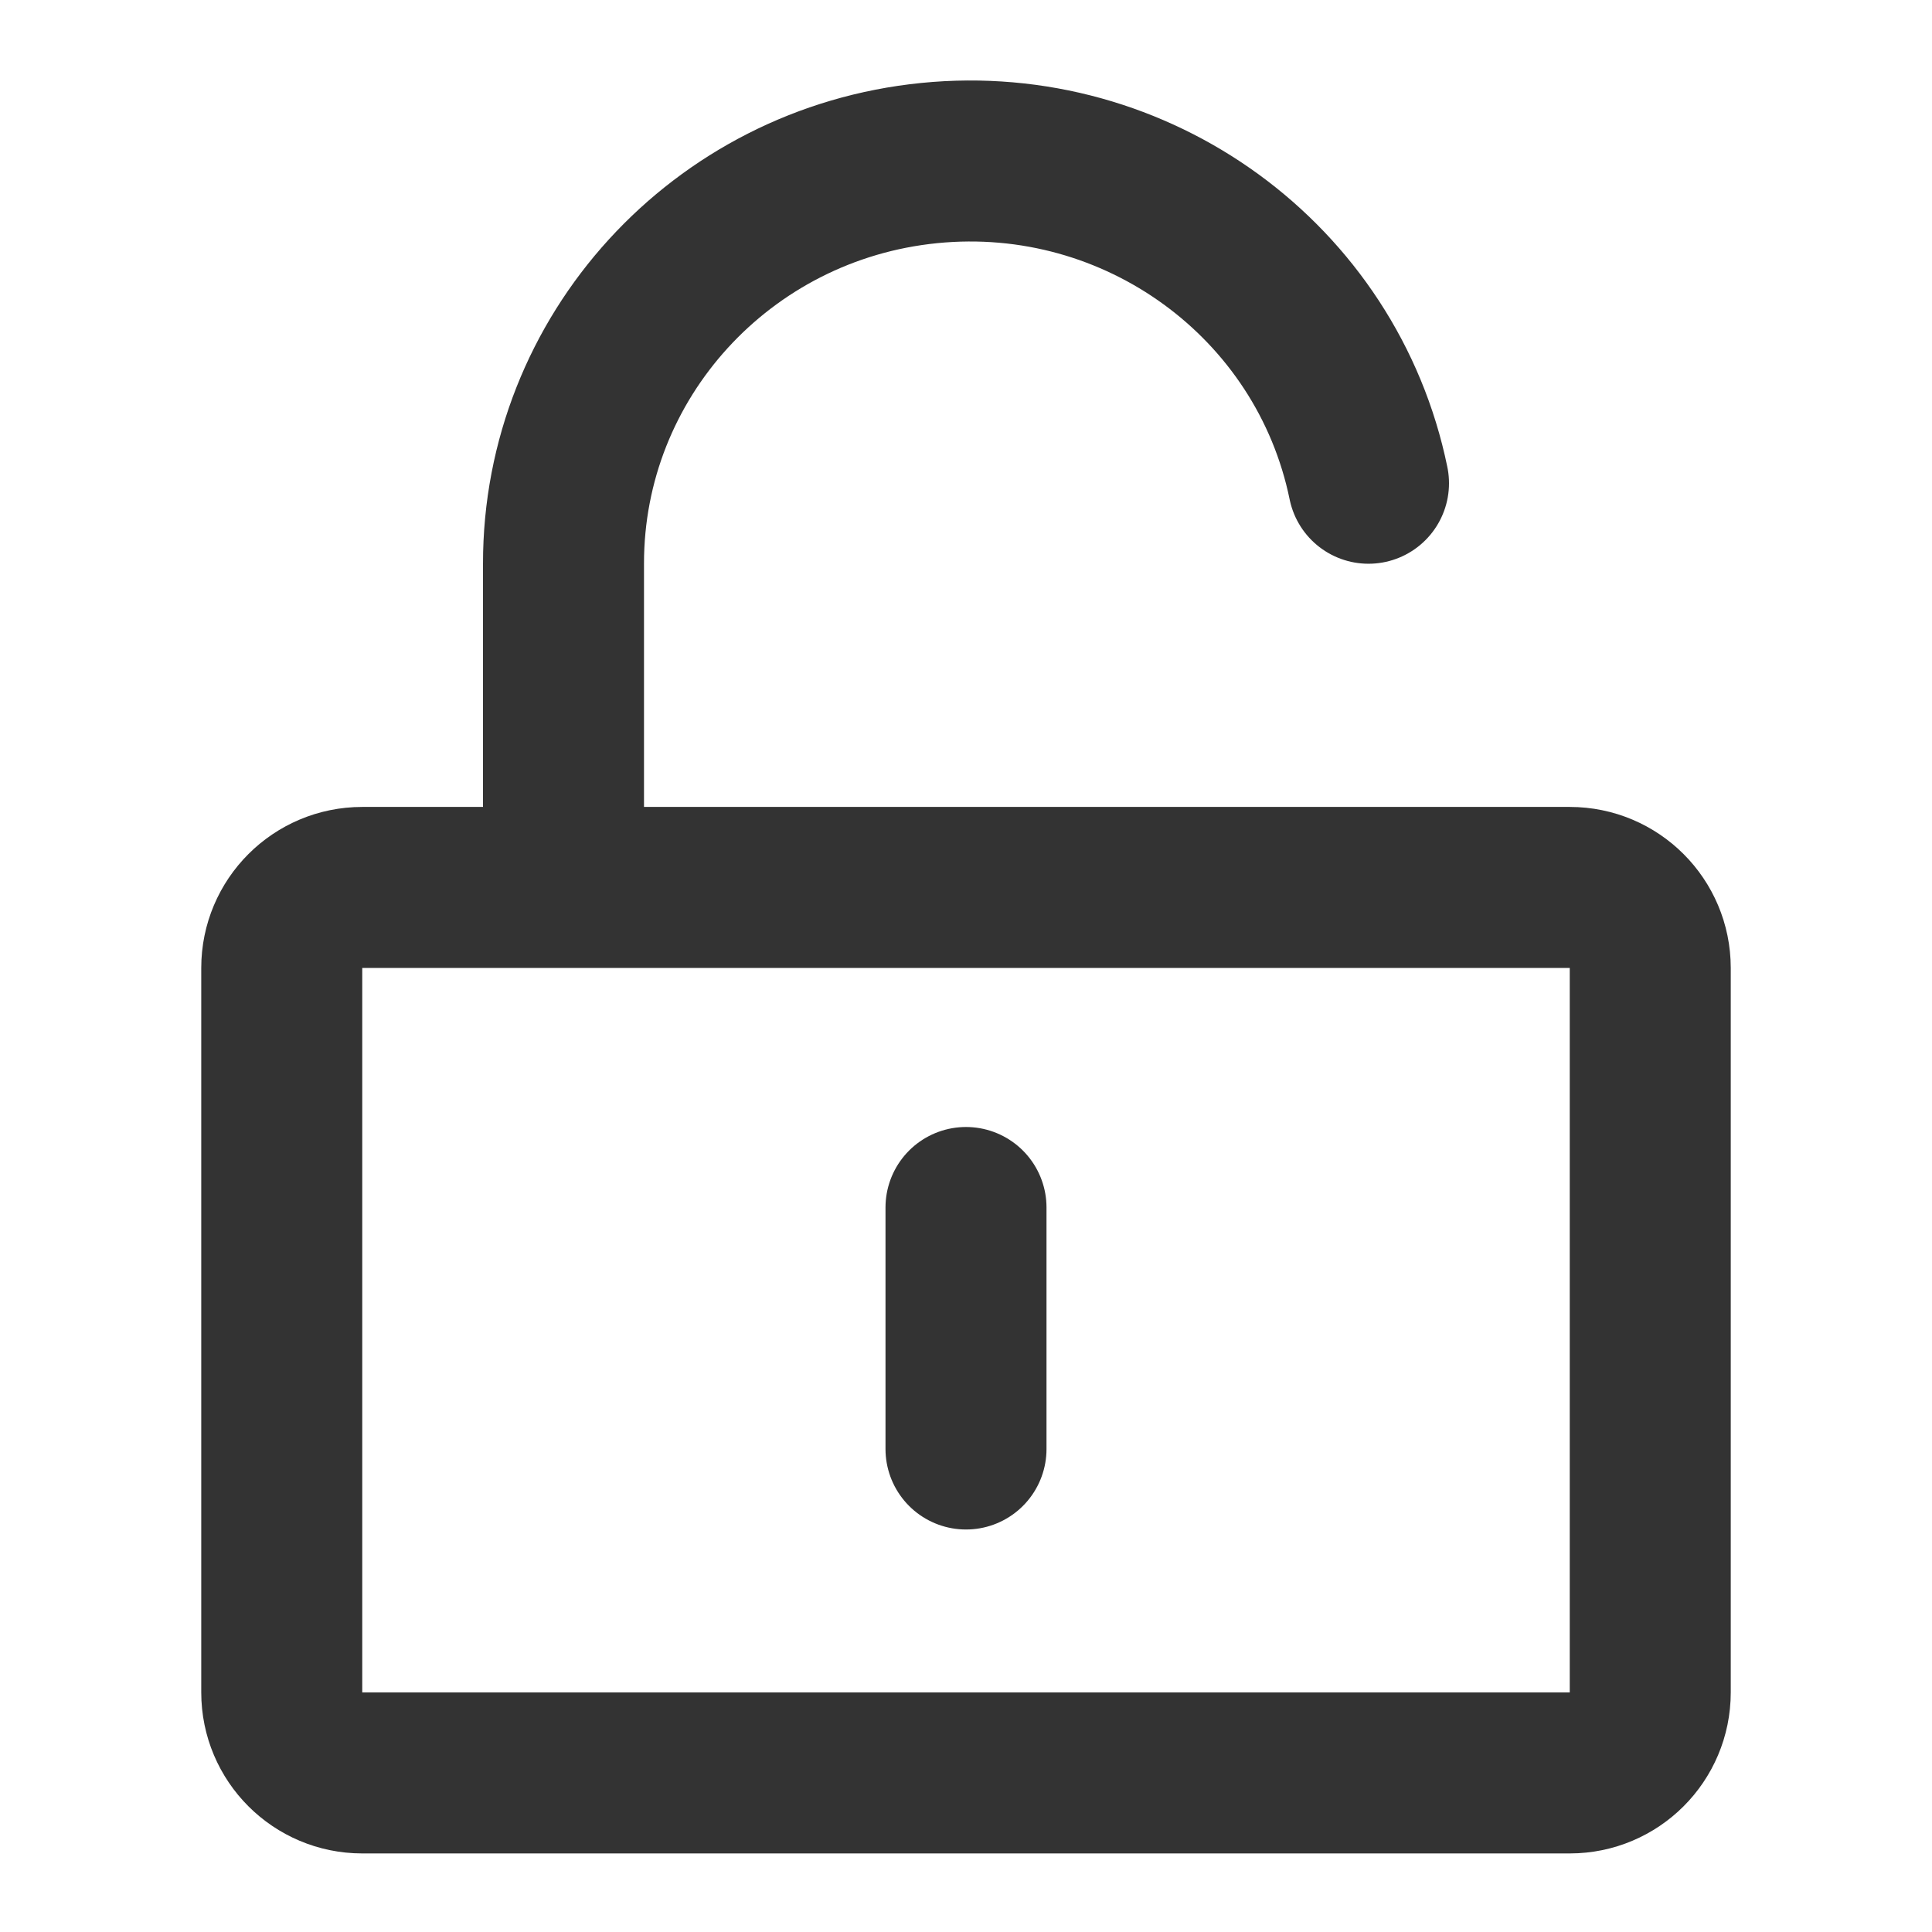
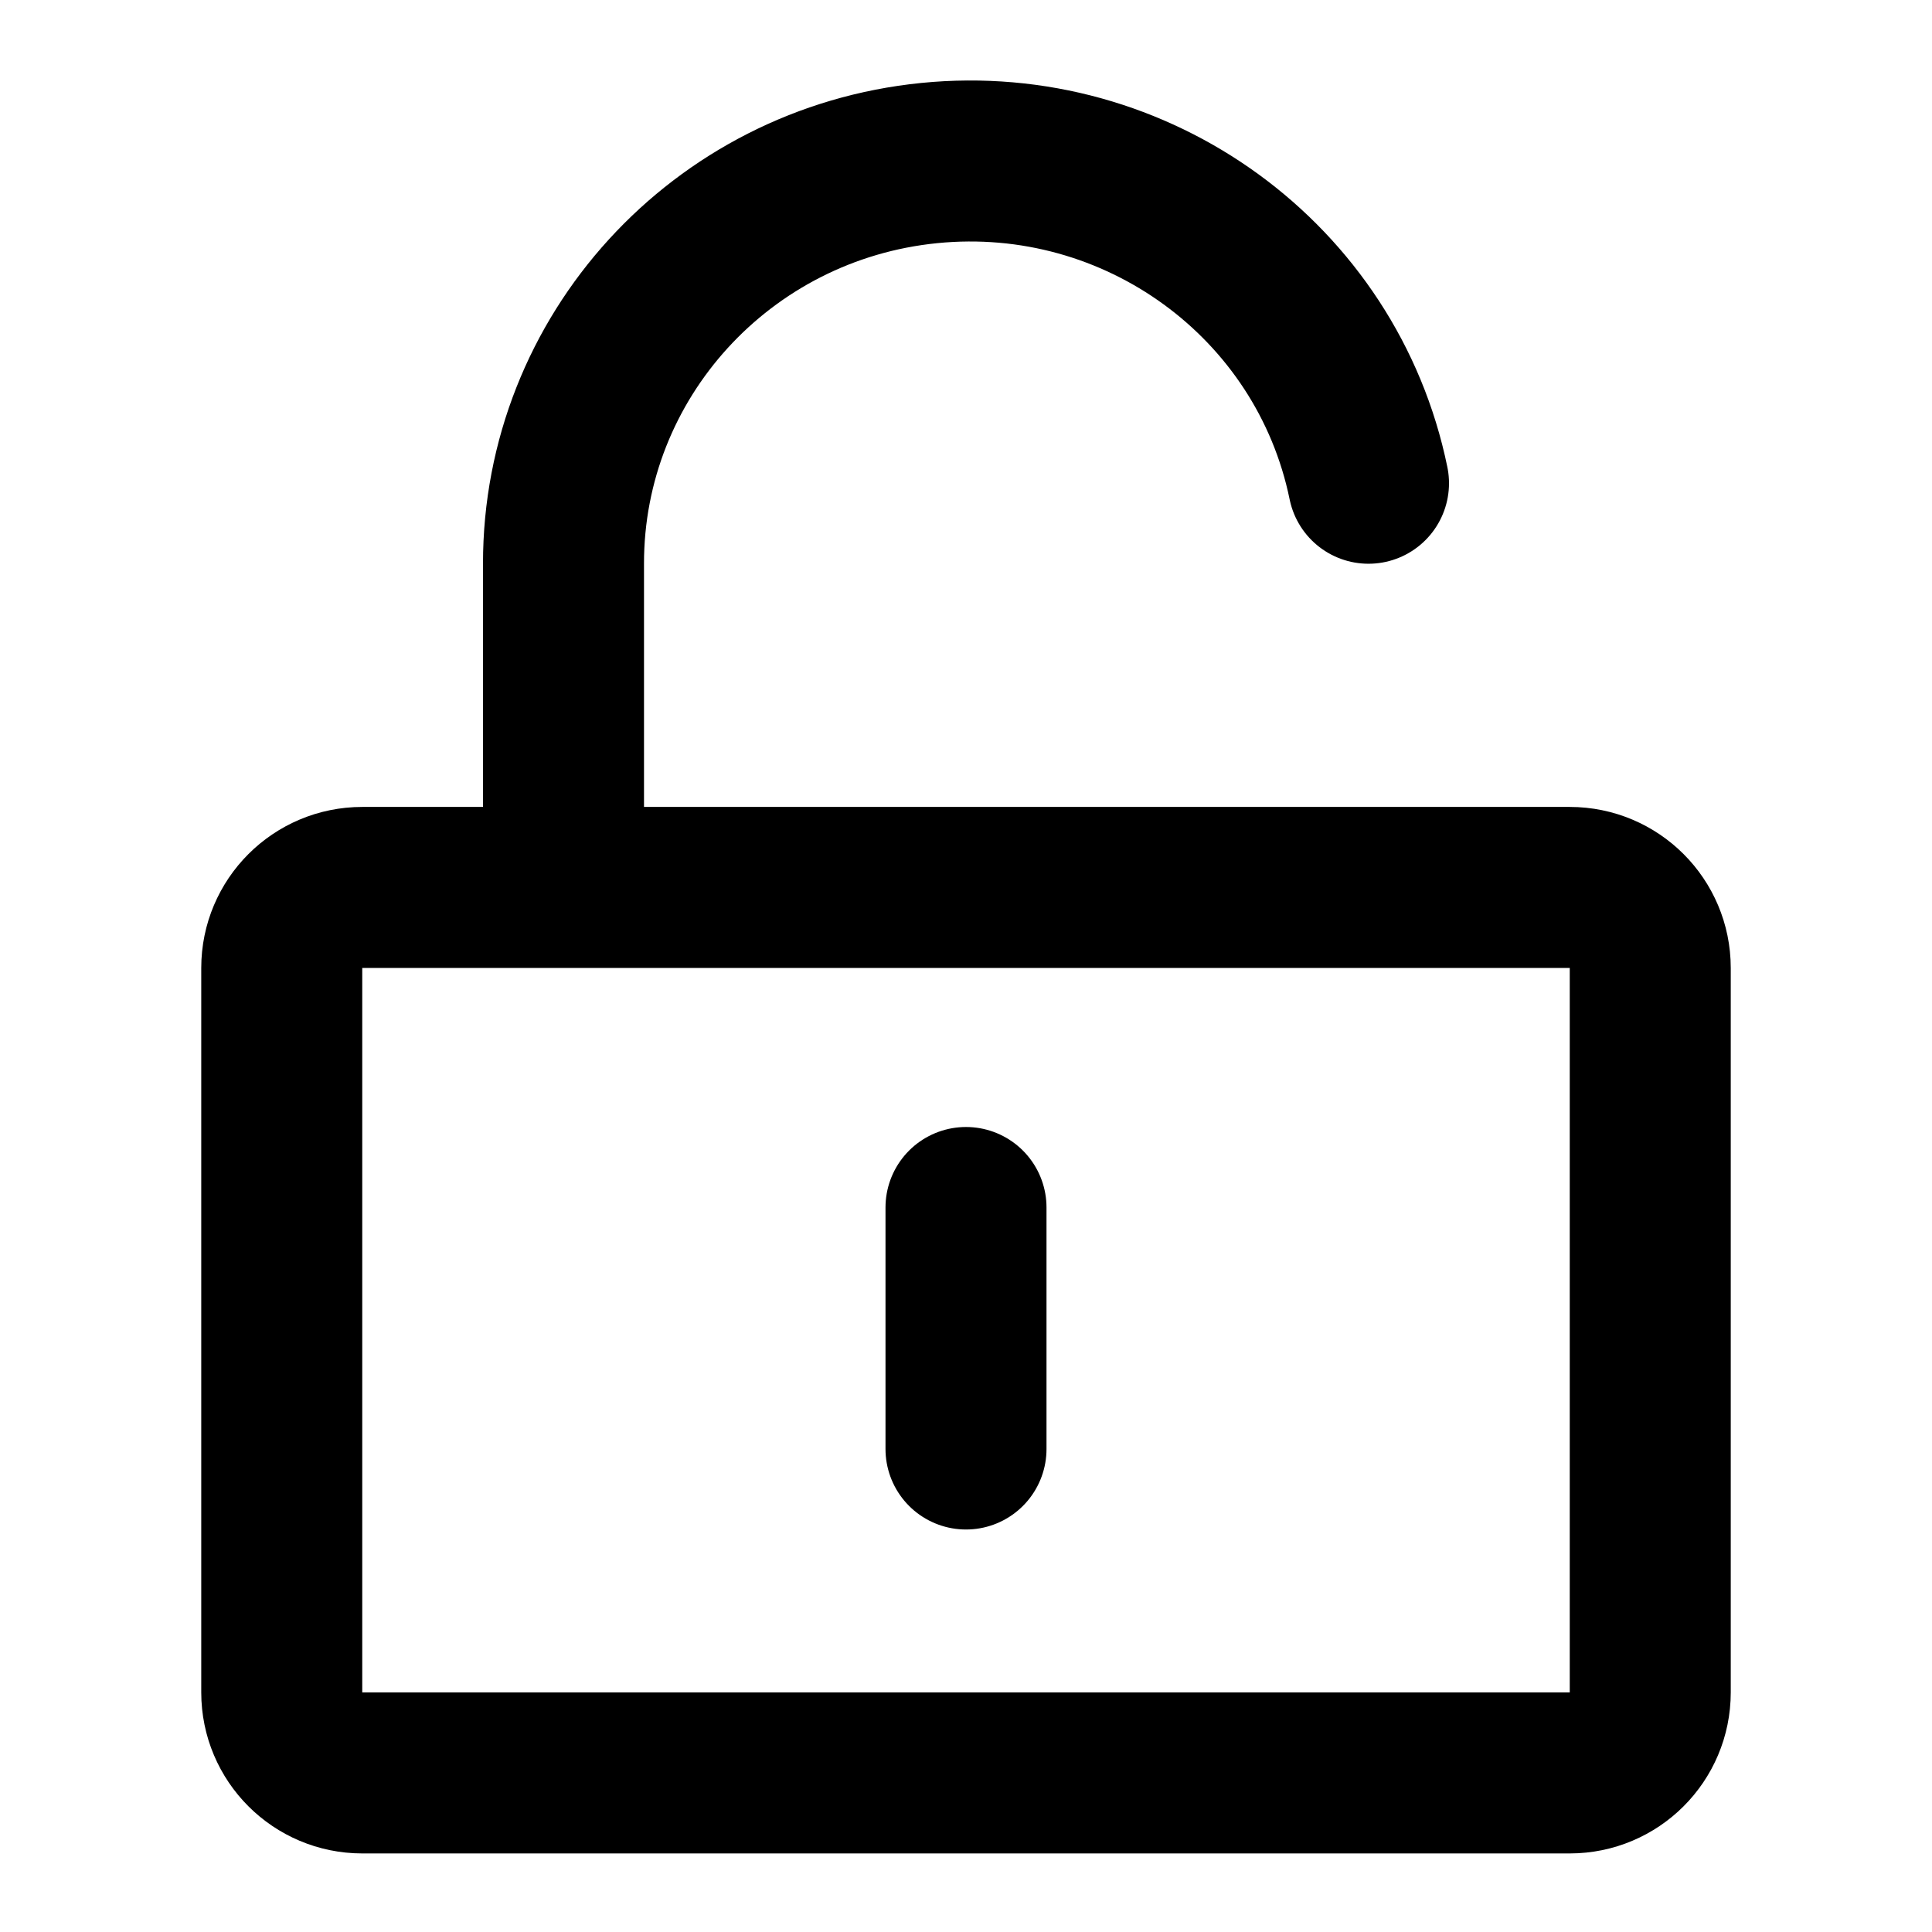
<svg xmlns="http://www.w3.org/2000/svg" width="24" height="24" viewBox="0 0 48 48" fill="none">
-   <rect x="7" y="22.048" width="34" height="22" rx="2" fill="none" stroke="#333" stroke-width="4" stroke-linejoin="round" />
-   <path d="M14 22V14.005C13.995 8.87 17.923 4.567 23.086 4.051C28.249 3.535 32.967 6.974 34 12.006" stroke="#333" stroke-width="4" stroke-linecap="round" stroke-linejoin="round" />
-   <path d="M24 30V36" stroke="#333" stroke-width="4" stroke-linecap="round" stroke-linejoin="round" />
+   <rect x="7" y="22.048" width="34" height="22" rx="2" stroke="currentColor" stroke-width="4" stroke-linejoin="round" />
+   <path d="M14 22V14.005C13.995 8.87 17.923 4.567 23.086 4.051C28.249 3.535 32.967 6.974 34 12.006" stroke="currentColor" stroke-width="4" stroke-linecap="round" stroke-linejoin="round" />
+   <path d="M24 30V36" stroke="currentColor" stroke-width="4" stroke-linecap="round" stroke-linejoin="round" />
</svg>
